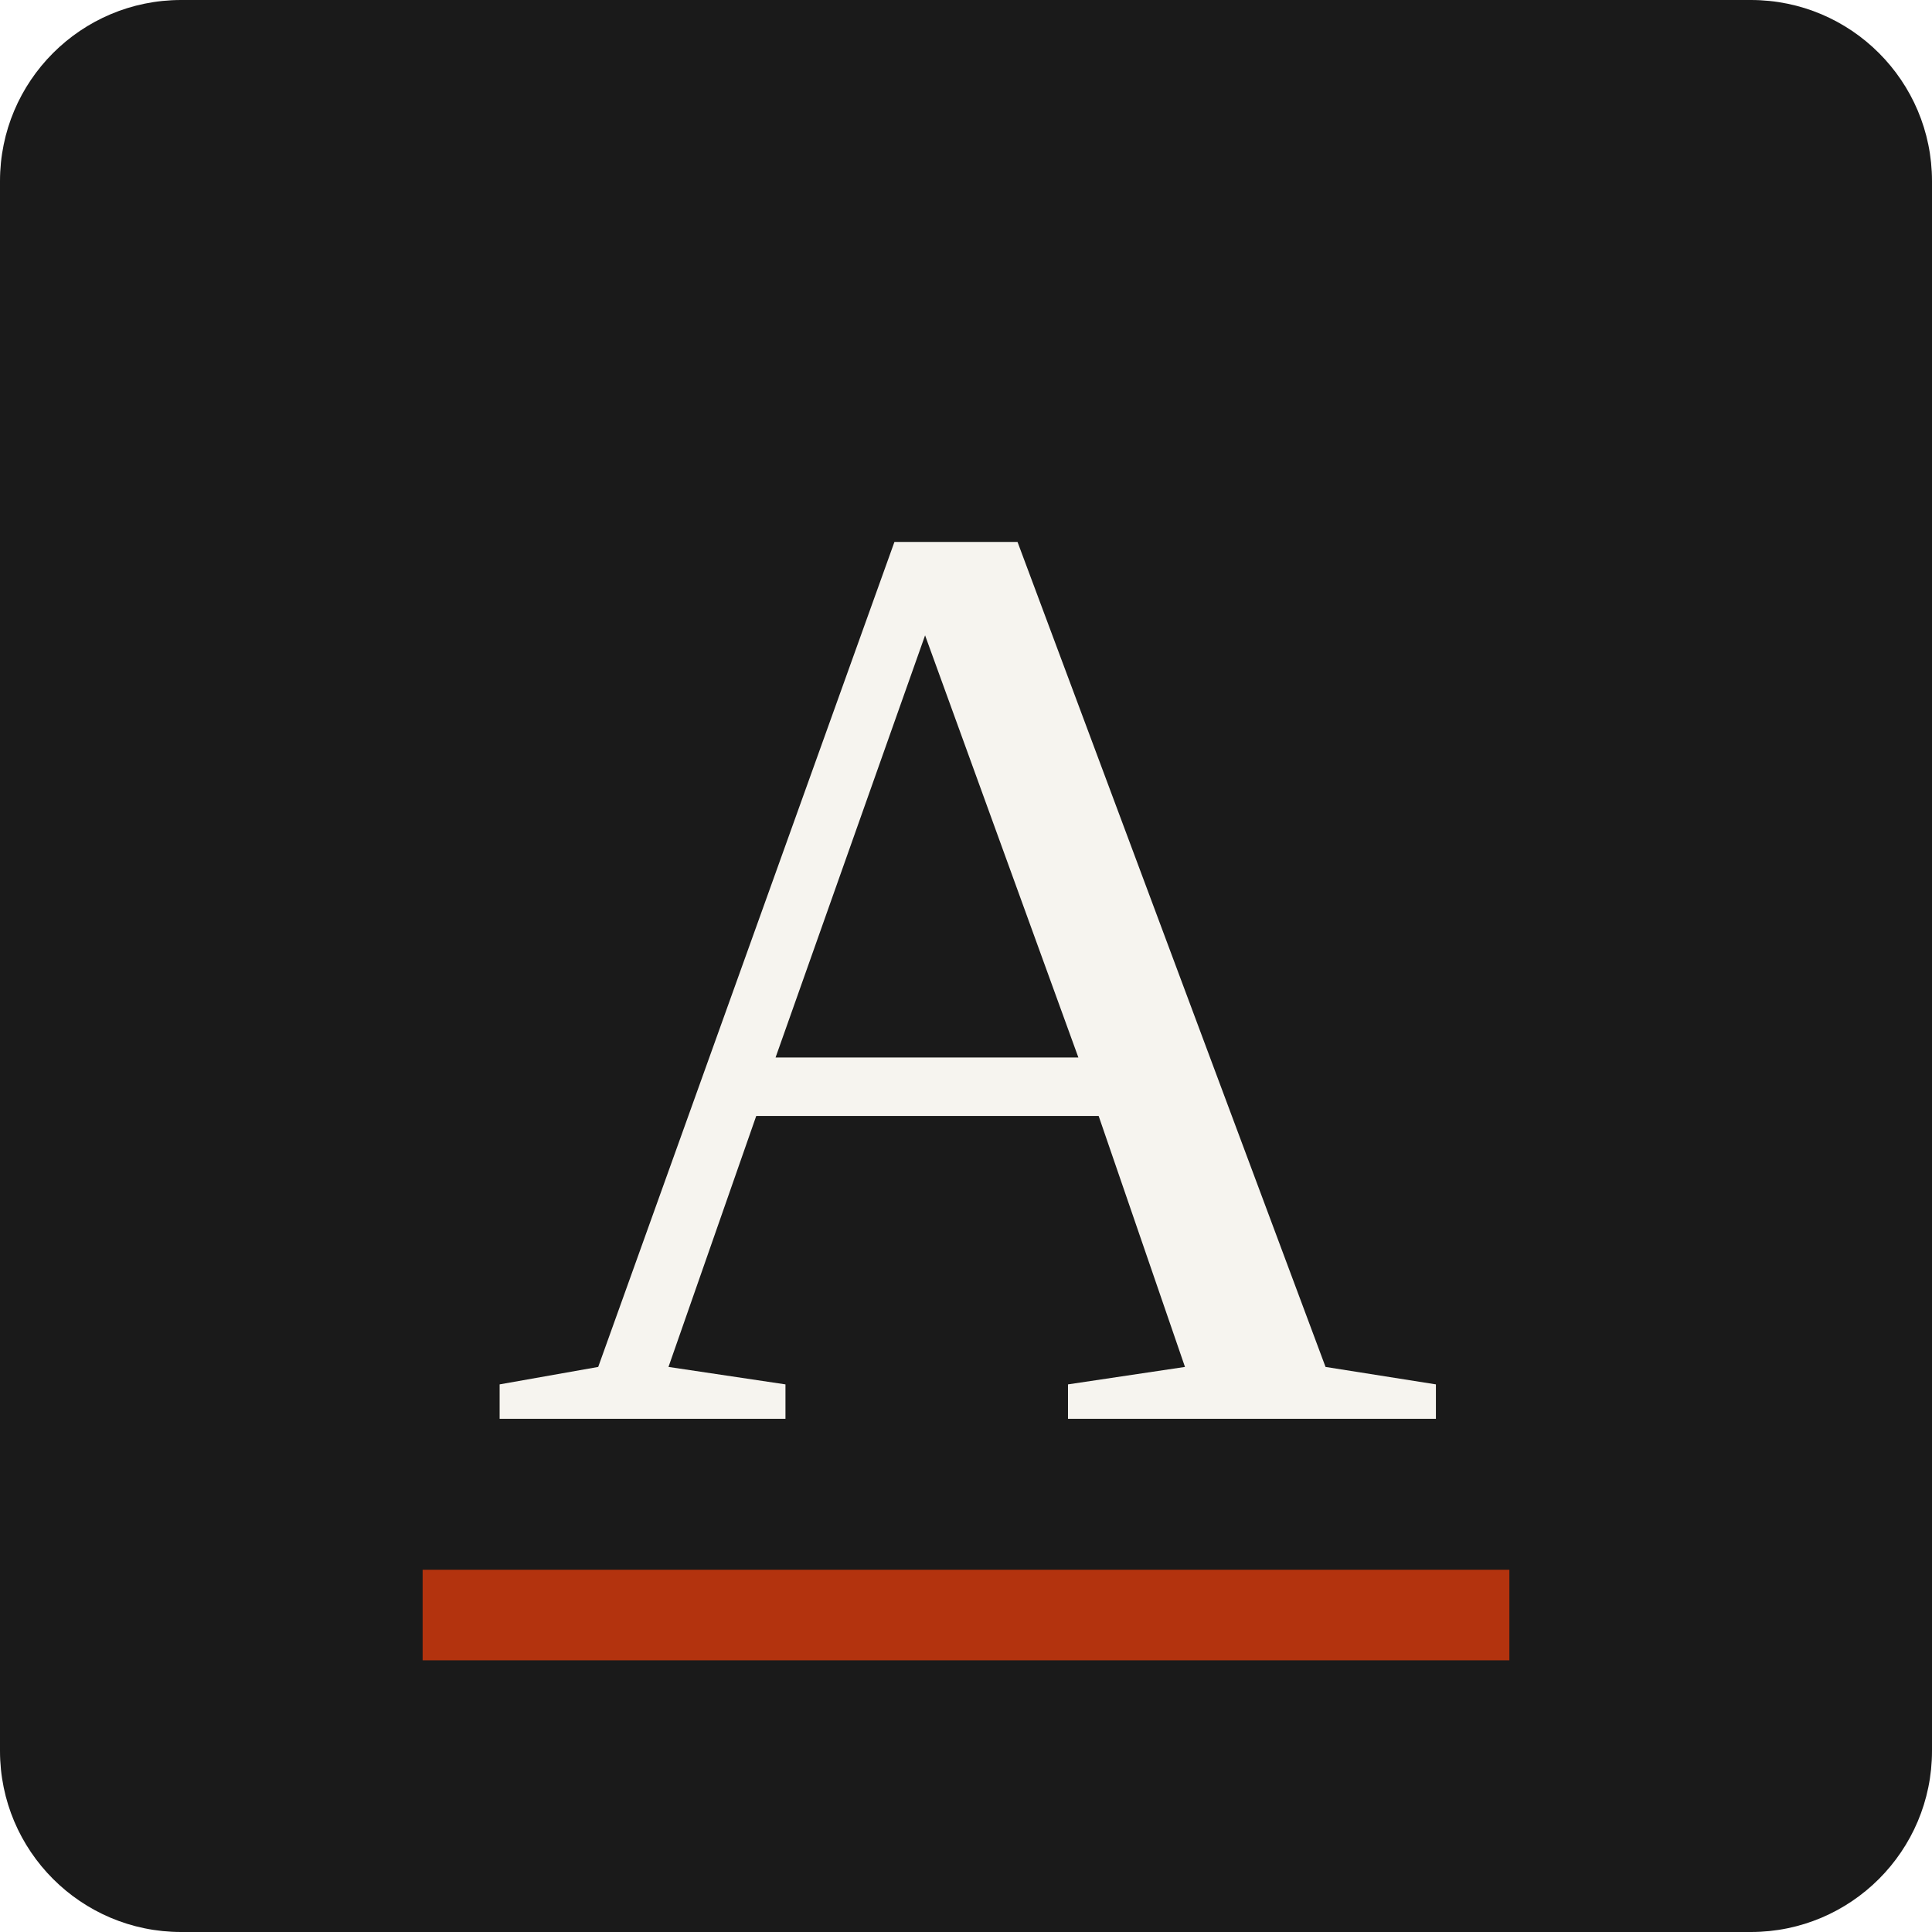
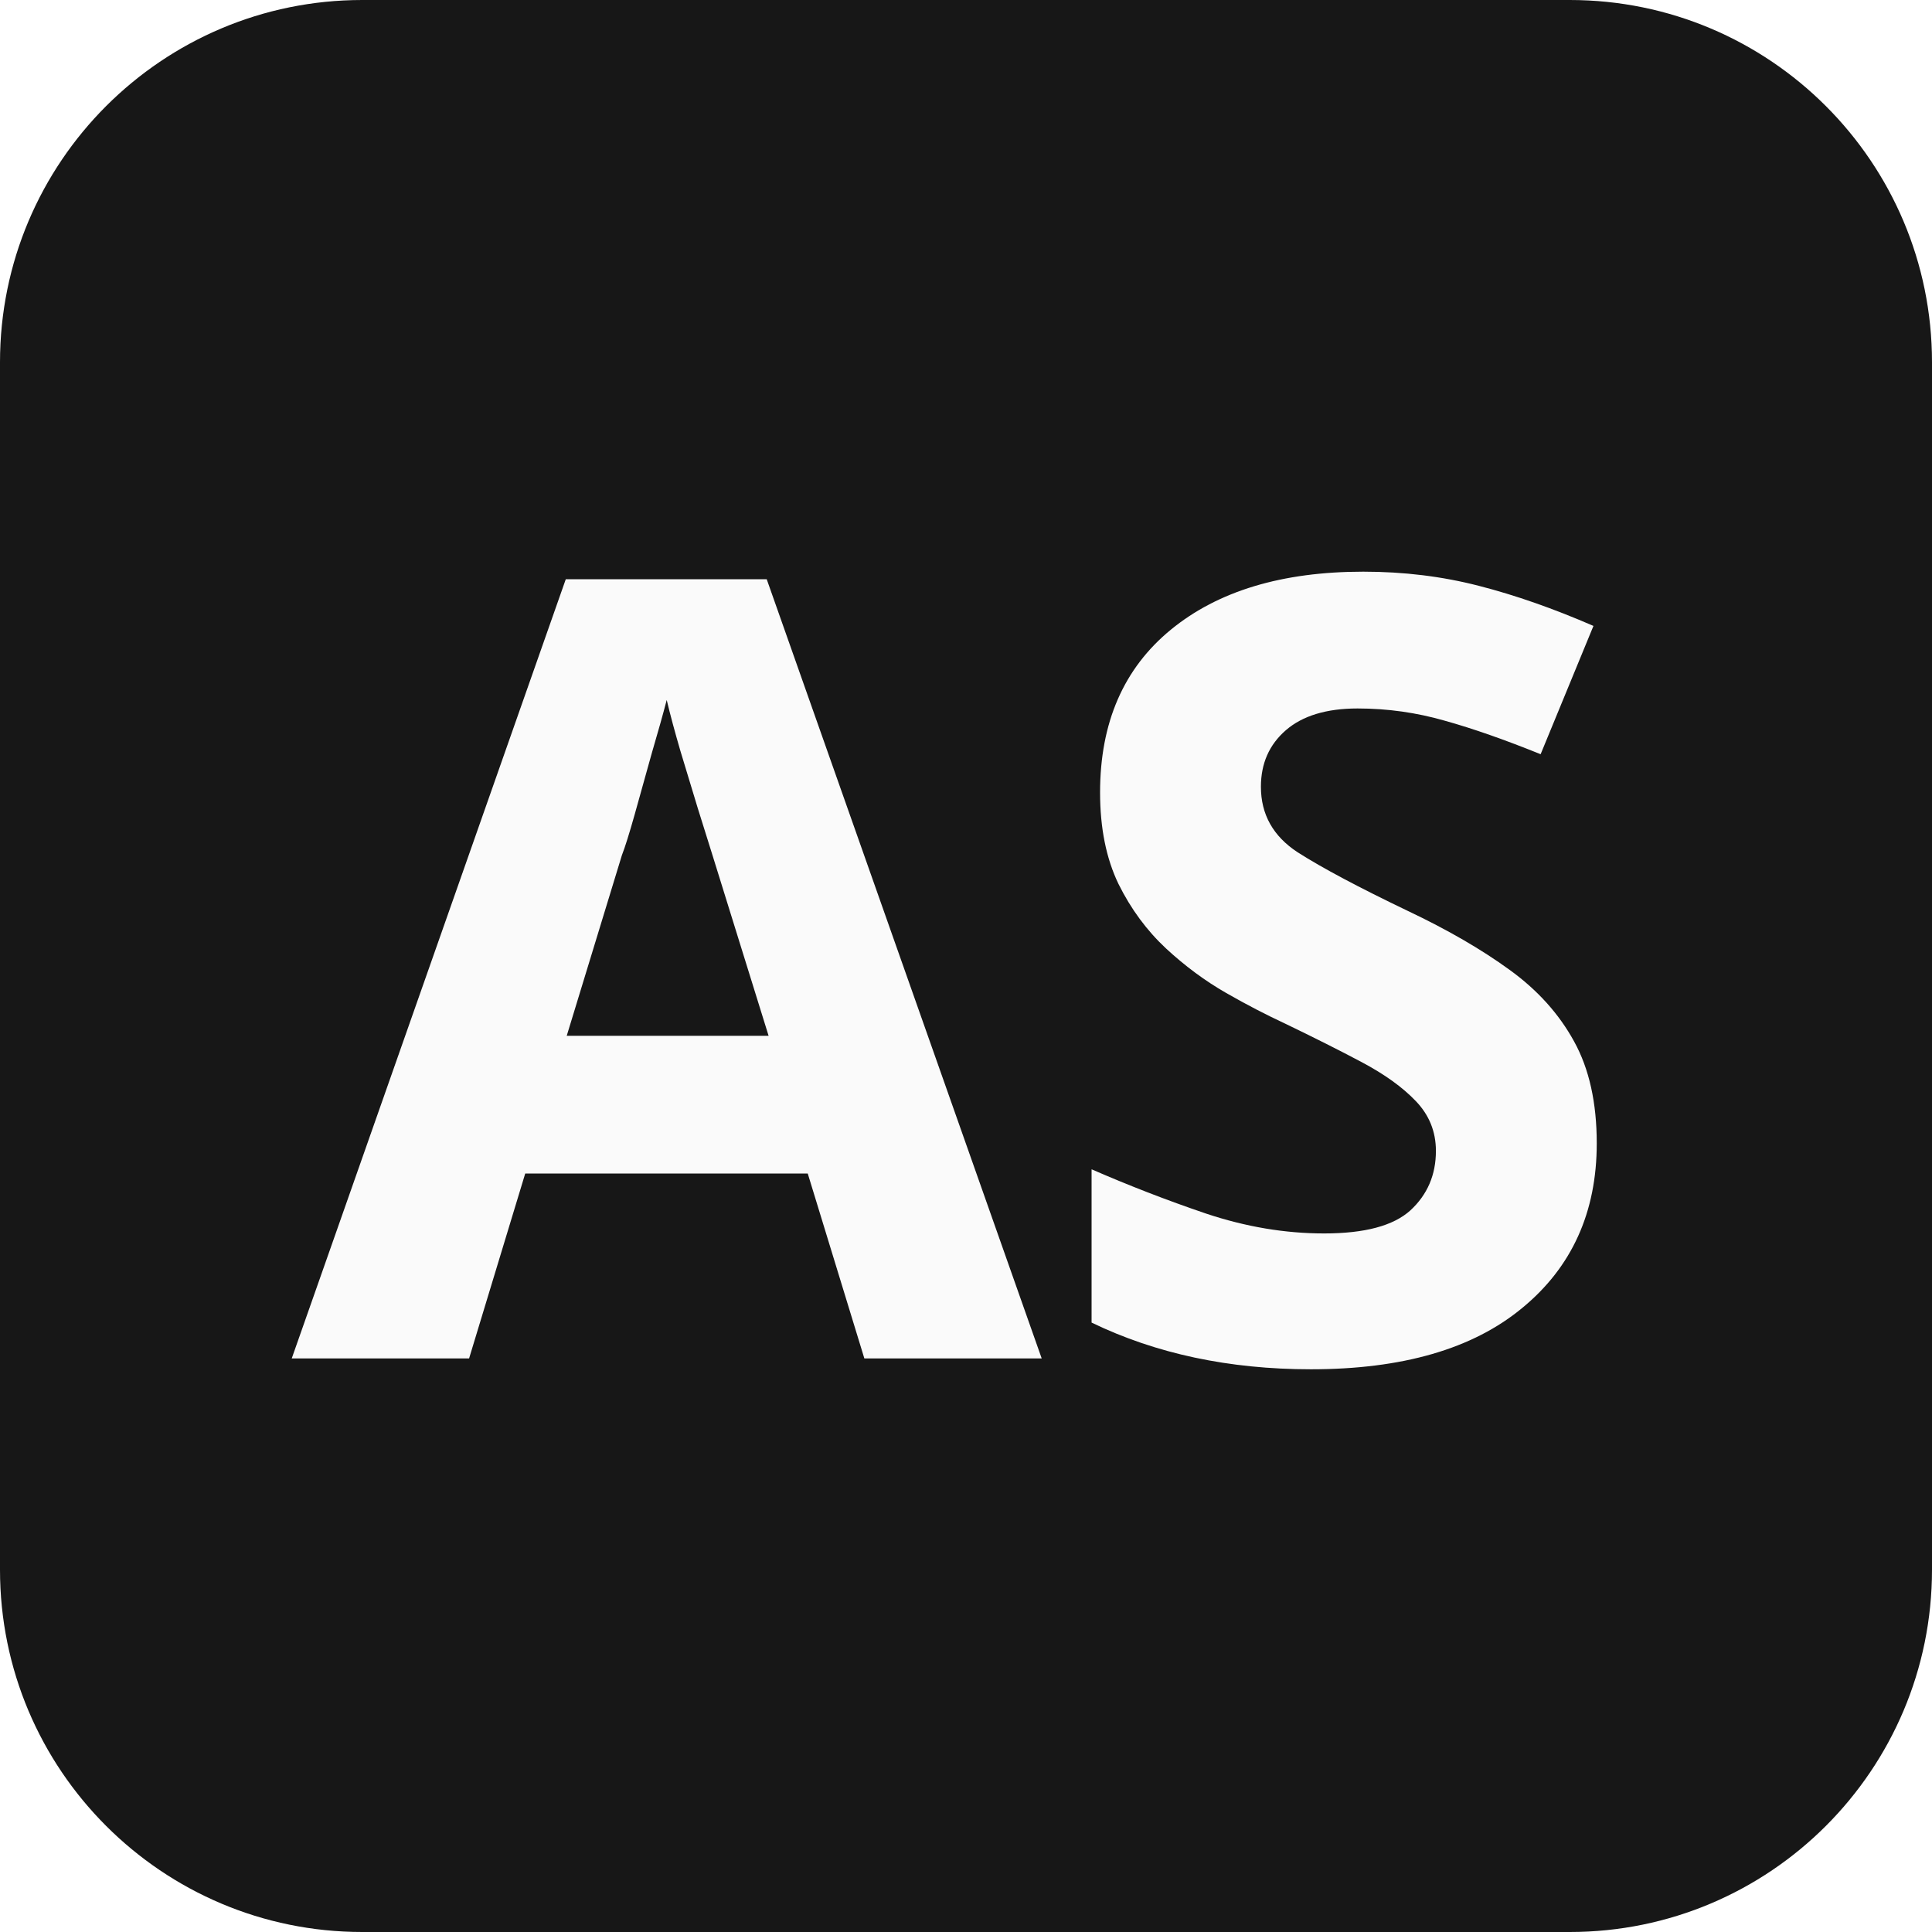
<svg xmlns="http://www.w3.org/2000/svg" viewBox="0 0 64 64">
-   <rect width="64" height="64" rx="6" fill="#1A1A1A" />
-   <text x="32" y="47" text-anchor="middle" font-family="Georgia, 'Times New Roman', serif" font-size="44" fill="#F6F4EF">A</text>
-   <rect x="14" y="52" width="36" height="3" fill="#B3330E" />
+   <rect width="64" height="64" rx="12" fill="#171717" />
+   <text x="32" y="45" text-anchor="middle" font-family="'IBM Plex Sans', system-ui, sans-serif" font-weight="600" font-size="36" fill="#FAFAFA">AS</text>
</svg>
